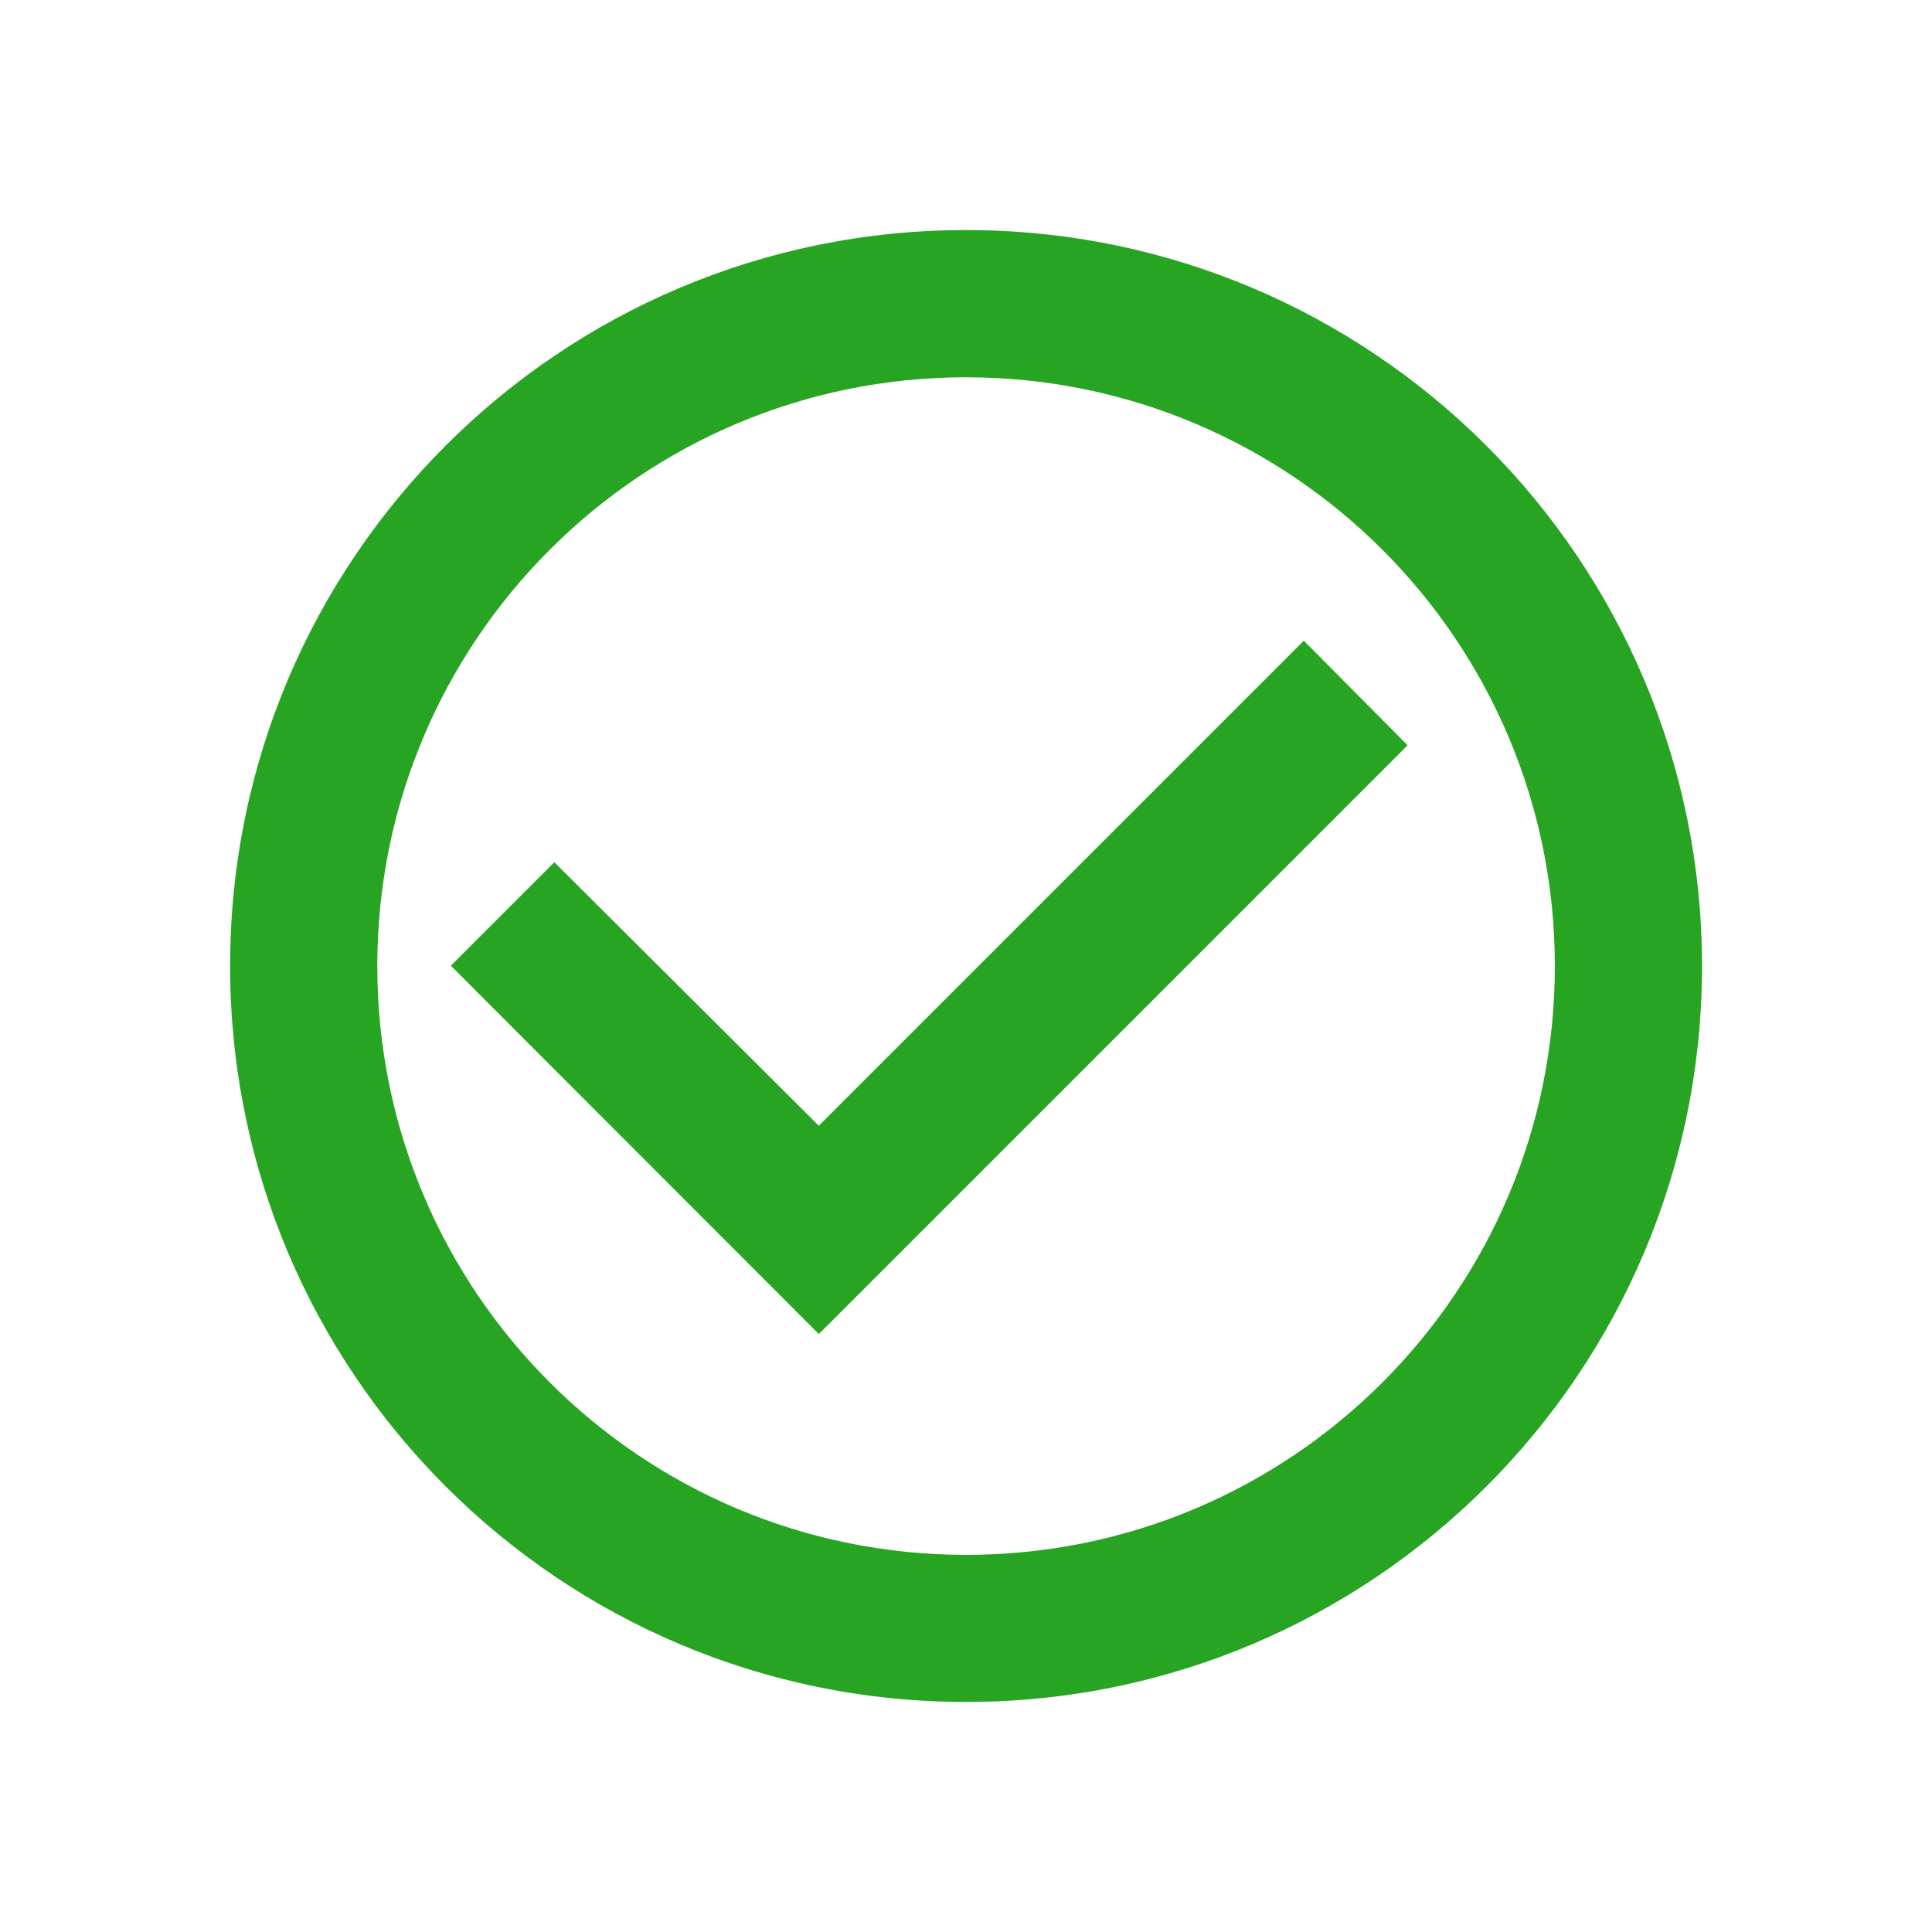
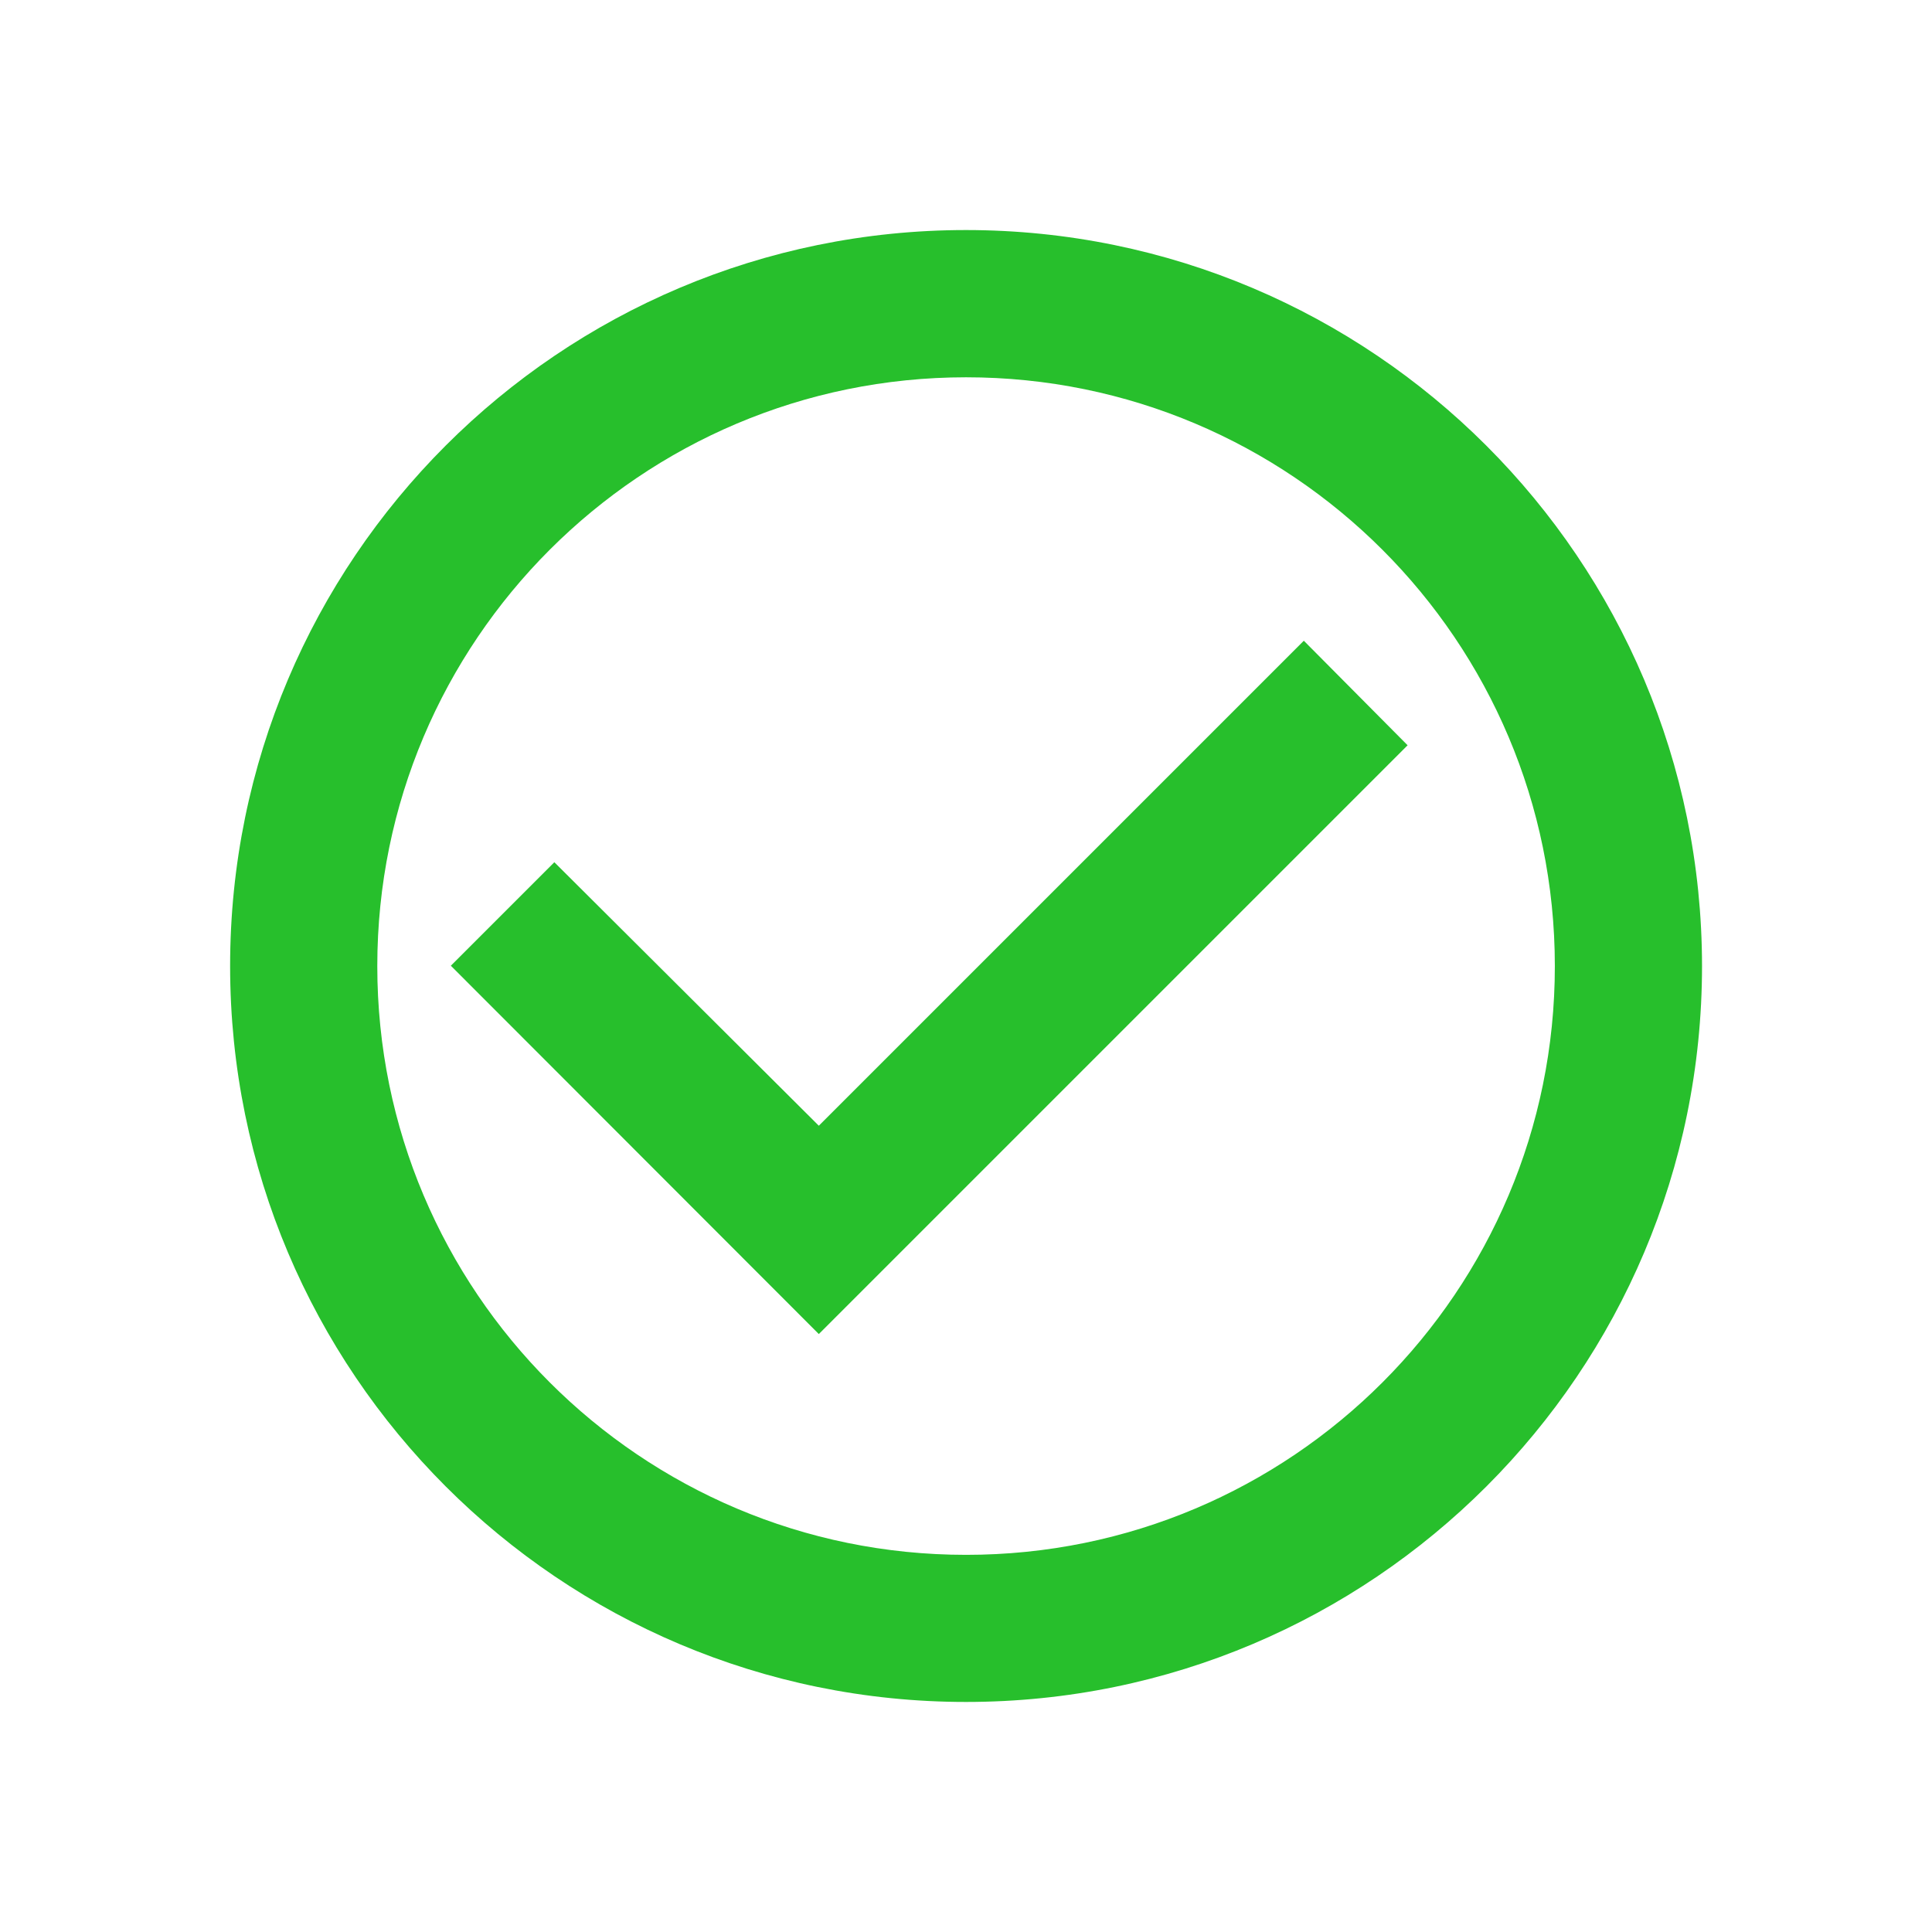
<svg xmlns="http://www.w3.org/2000/svg" id="check_circle_outline-24px" width="28" height="28" viewBox="0 0 28 28">
  <path d="M0,0H28V28H0ZM0,0H28V28H0Z" fill="none" />
-   <path d="M17.562,7.952l-7.029,7.029L6.7,11.162l-1.5,1.5L10.533,18l8.533-8.533ZM12.666,2A10.666,10.666,0,1,0,23.333,12.666,10.67,10.67,0,0,0,12.666,2Zm0,19.2A8.533,8.533,0,1,1,21.2,12.666,8.531,8.531,0,0,1,12.666,21.2Z" transform="translate(1.334 1.334)" fill="#27a522" />
+   <path d="M17.562,7.952l-7.029,7.029L6.7,11.162l-1.5,1.5L10.533,18l8.533-8.533ZM12.666,2A10.666,10.666,0,1,0,23.333,12.666,10.67,10.67,0,0,0,12.666,2Zm0,19.2A8.533,8.533,0,1,1,21.2,12.666,8.531,8.531,0,0,1,12.666,21.2Z" transform="translate(1.334 1.334)" fill="#27BF2C" />
</svg>
